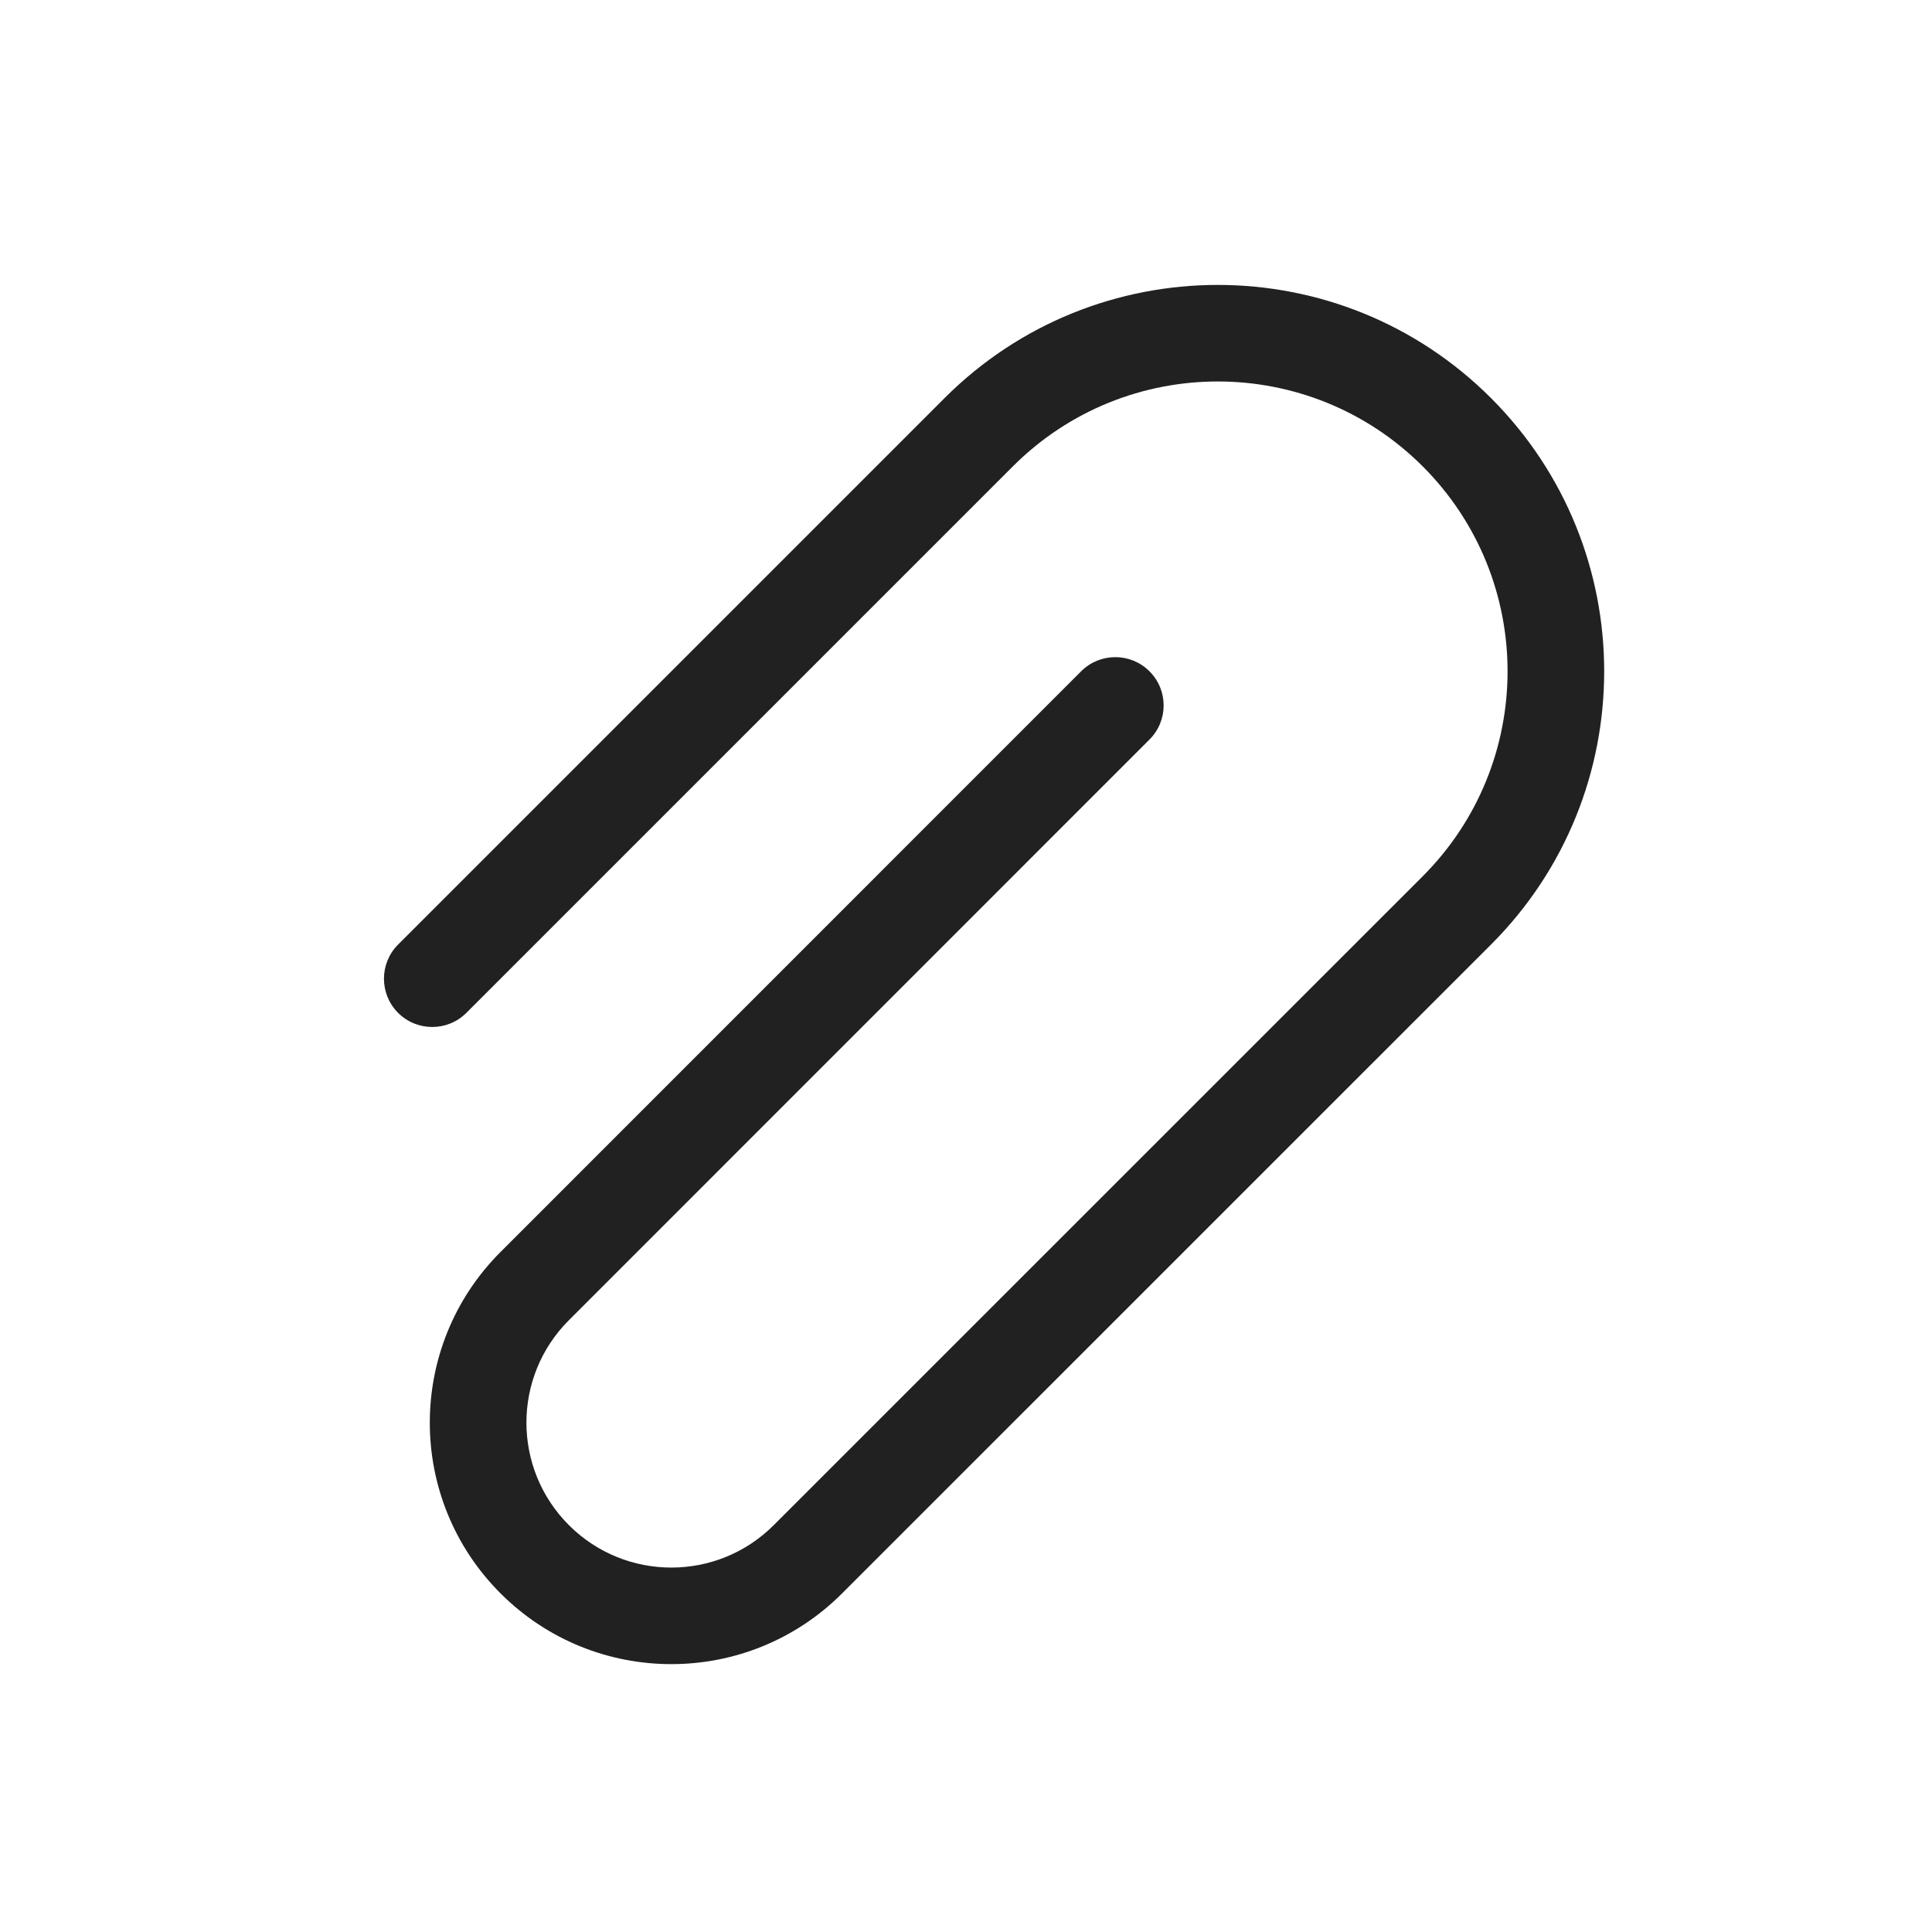
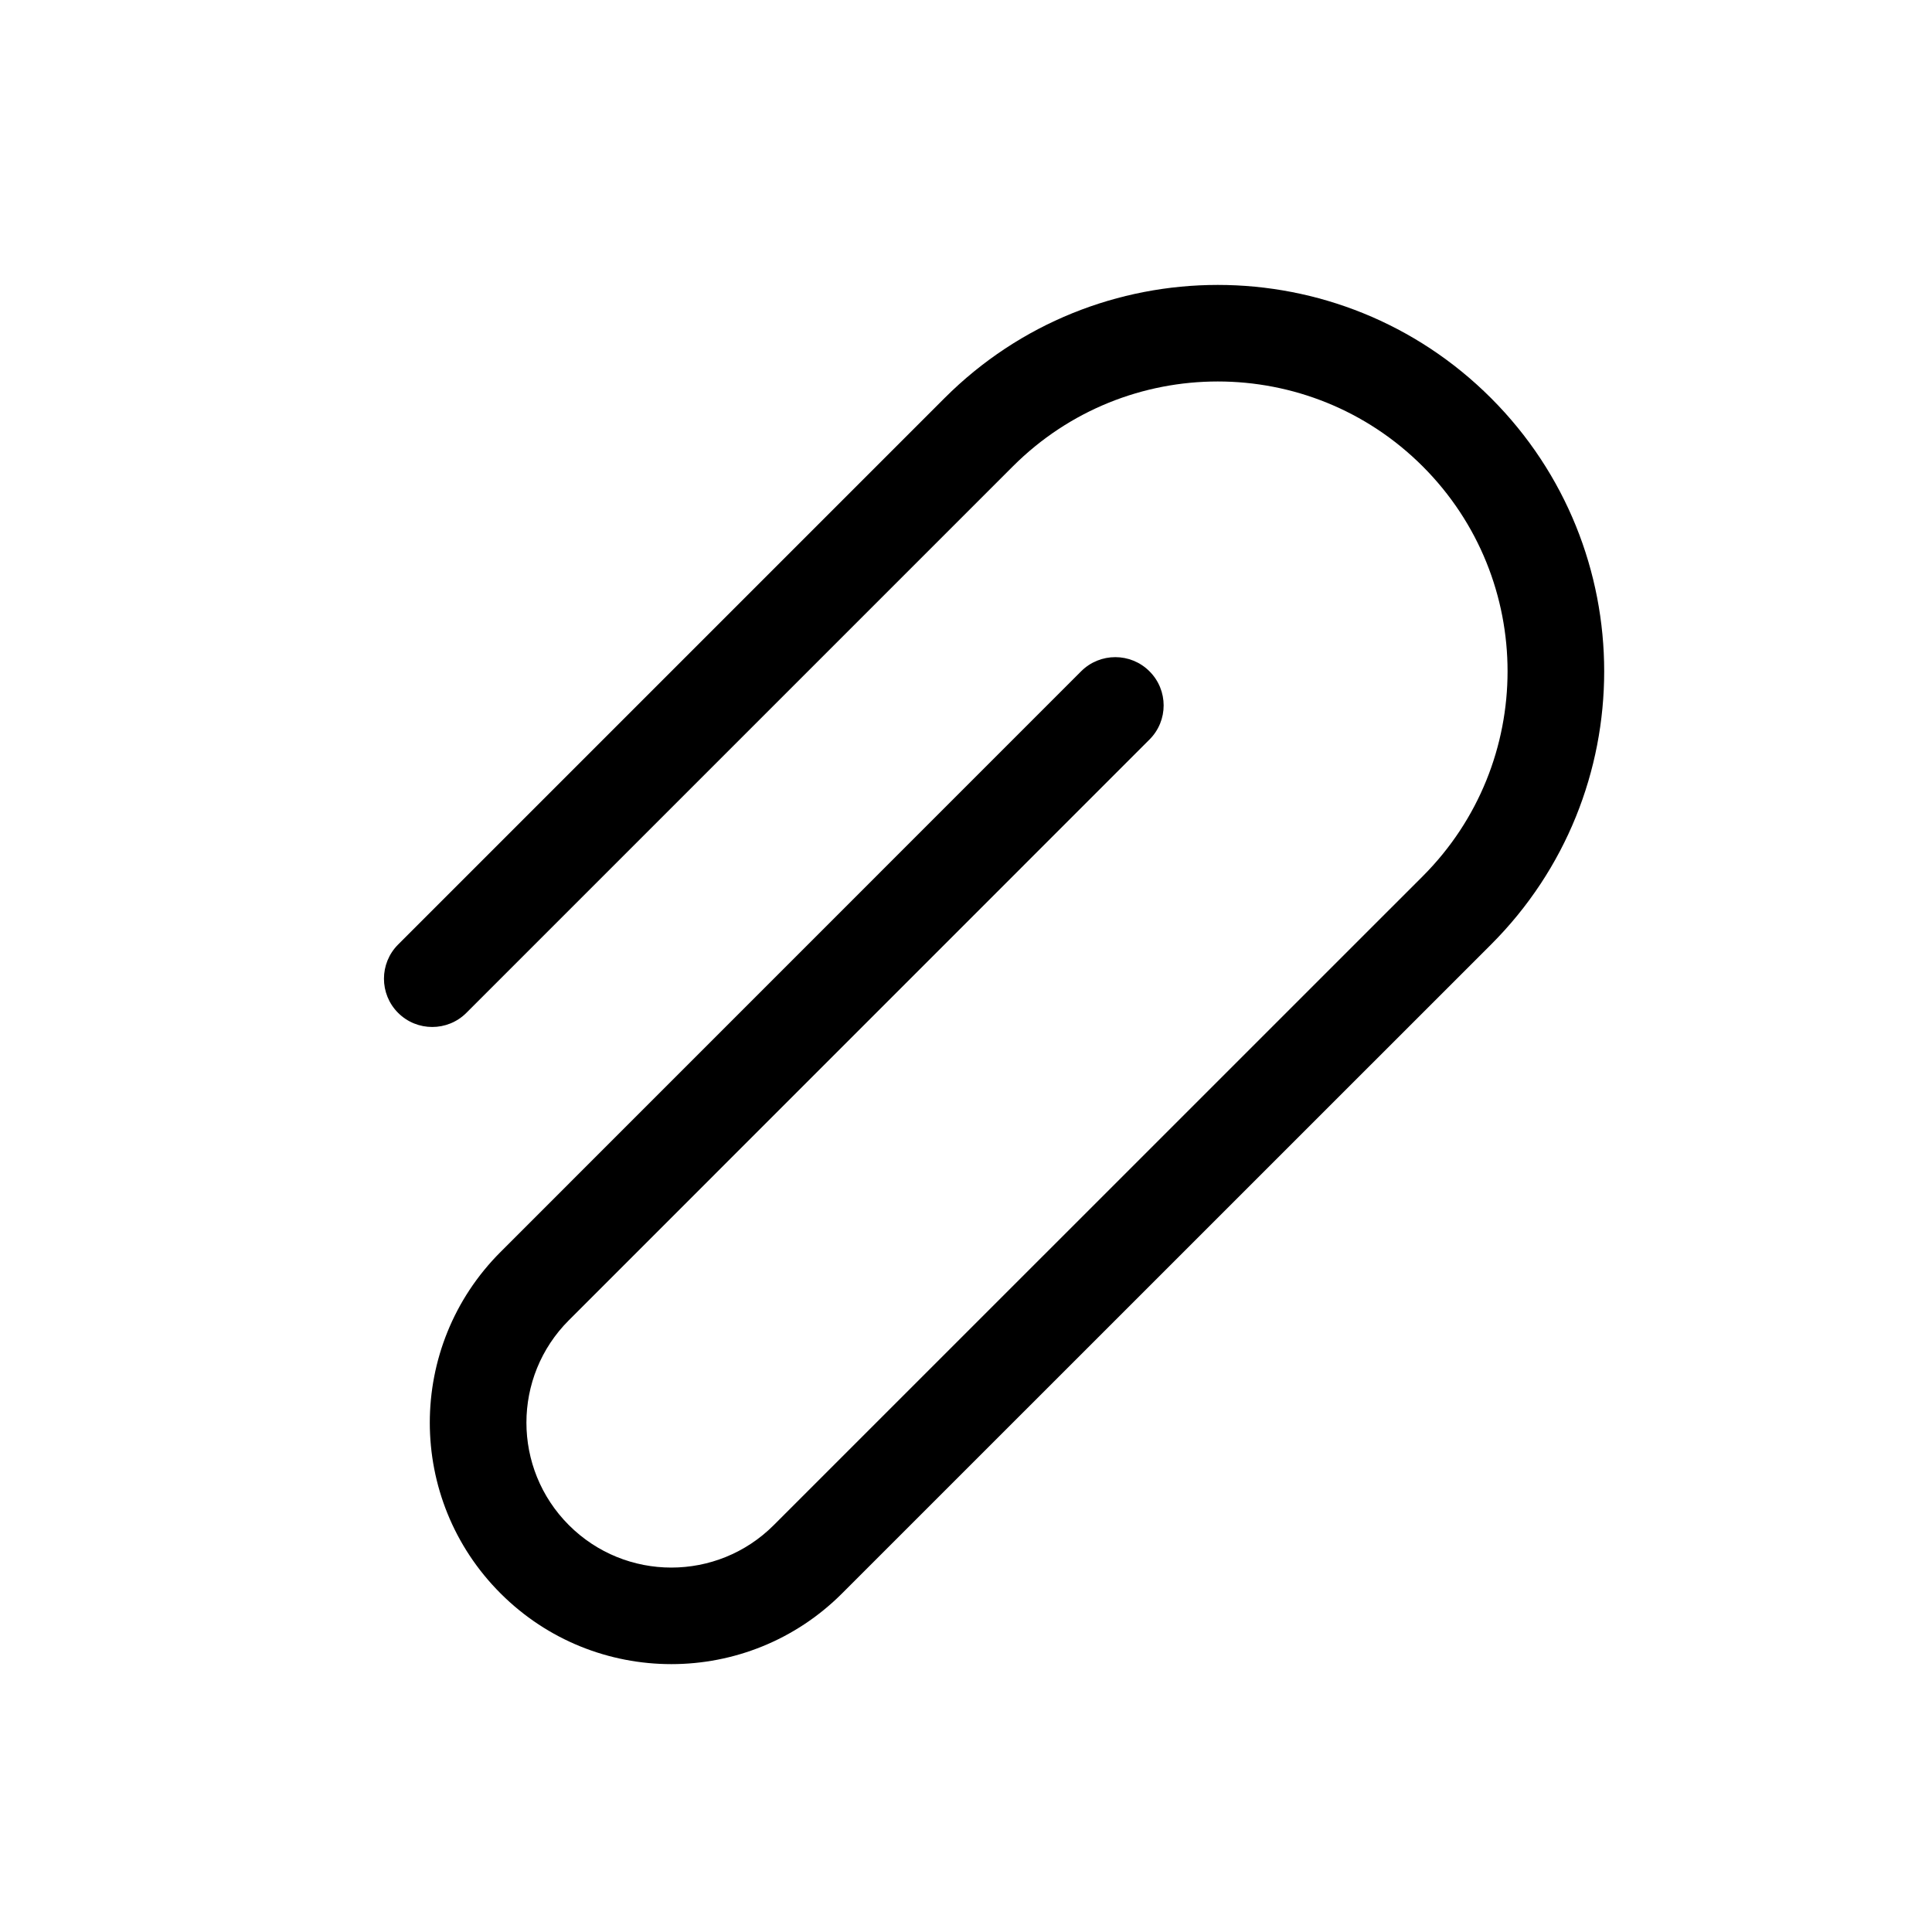
<svg xmlns="http://www.w3.org/2000/svg" width="20" height="20" viewBox="0 0 20 20" fill="none">
-   <path d="M4.828 10.485L10.485 4.828C11.657 3.656 13.556 3.656 14.728 4.828C15.899 5.999 15.899 7.899 14.728 9.071L8.01 15.788C7.424 16.374 6.475 16.374 5.889 15.788C5.303 15.202 5.303 14.252 5.889 13.667L11.899 7.656C12.095 7.461 12.095 7.144 11.899 6.949C11.704 6.754 11.387 6.754 11.192 6.949L5.182 12.96C4.205 13.936 4.205 15.519 5.182 16.495C6.158 17.471 7.741 17.471 8.717 16.495L15.435 9.778C16.997 8.216 16.997 5.683 15.435 4.121C13.873 2.559 11.34 2.559 9.778 4.121L4.121 9.778C3.926 9.973 3.926 10.29 4.121 10.485C4.316 10.68 4.633 10.68 4.828 10.485Z" fill="#212121" />
+   <path d="M4.828 10.485L10.485 4.828C11.657 3.656 13.556 3.656 14.728 4.828C15.899 5.999 15.899 7.899 14.728 9.071L8.01 15.788C7.424 16.374 6.475 16.374 5.889 15.788C5.303 15.202 5.303 14.252 5.889 13.667L11.899 7.656C12.095 7.461 12.095 7.144 11.899 6.949C11.704 6.754 11.387 6.754 11.192 6.949L5.182 12.96C4.205 13.936 4.205 15.519 5.182 16.495C6.158 17.471 7.741 17.471 8.717 16.495L15.435 9.778C16.997 8.216 16.997 5.683 15.435 4.121C13.873 2.559 11.34 2.559 9.778 4.121L4.121 9.778C3.926 9.973 3.926 10.29 4.121 10.485C4.316 10.68 4.633 10.68 4.828 10.485Z" fill="currentColor" />
</svg>
